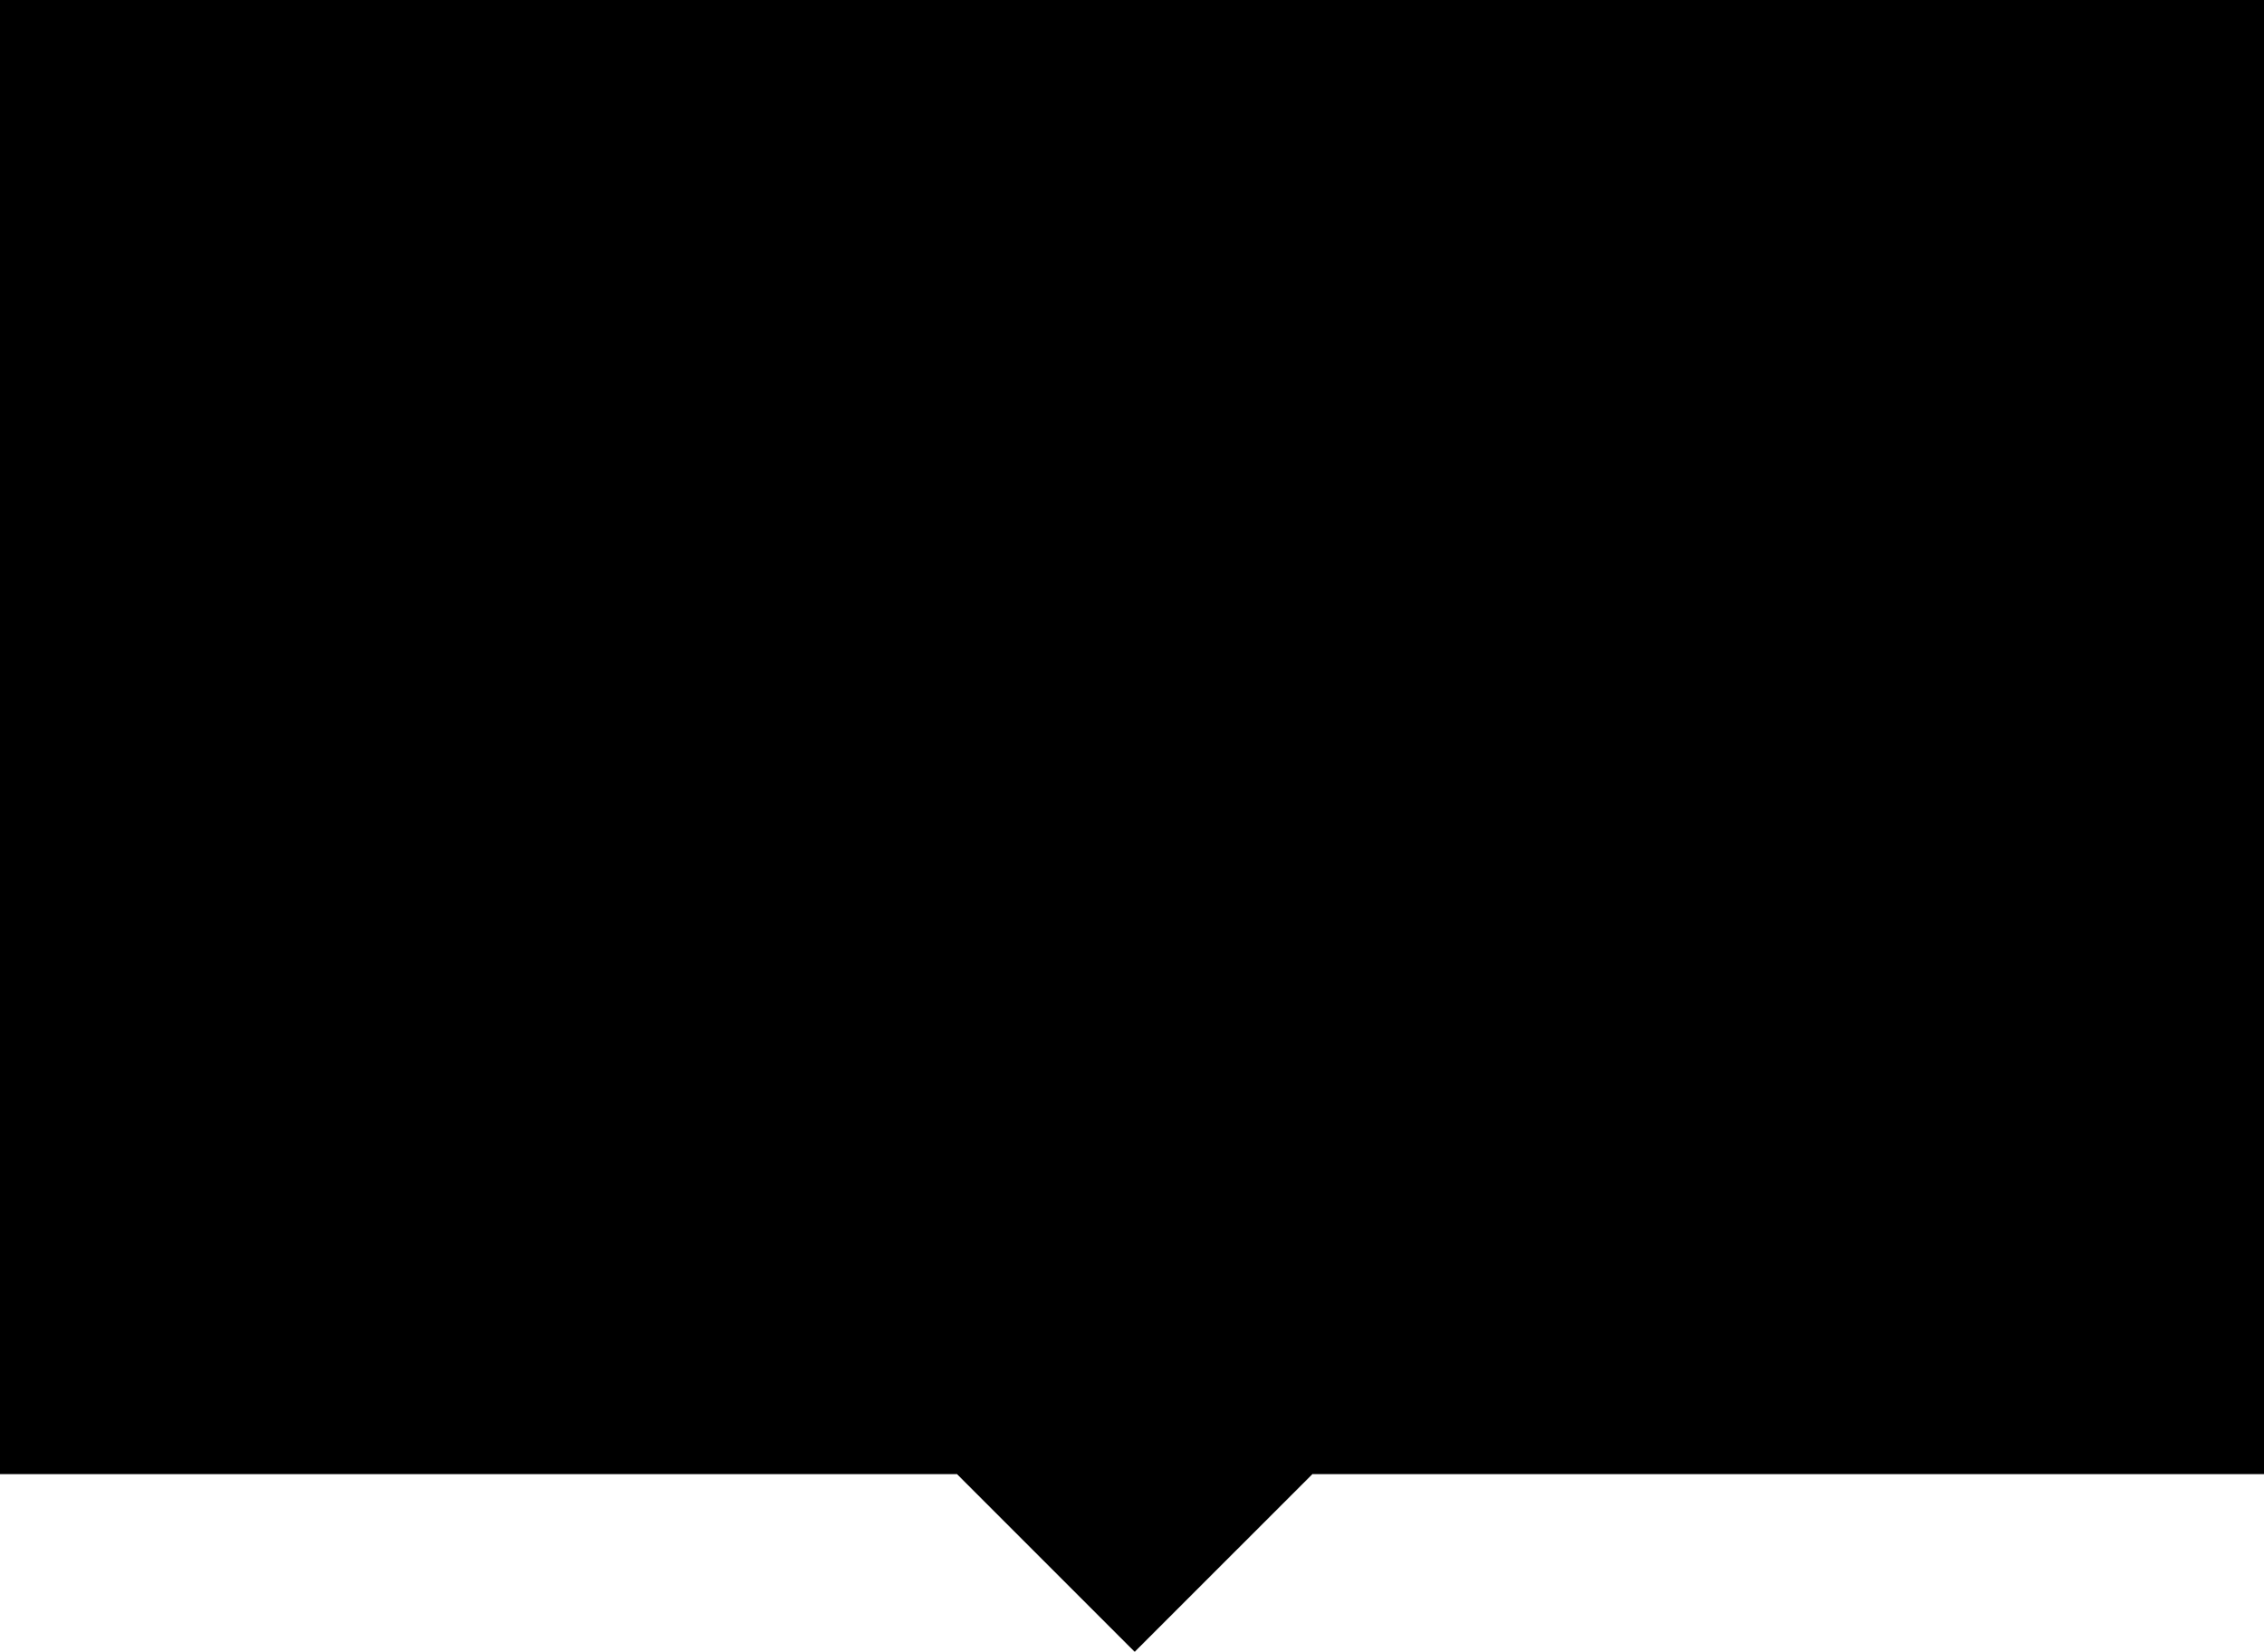
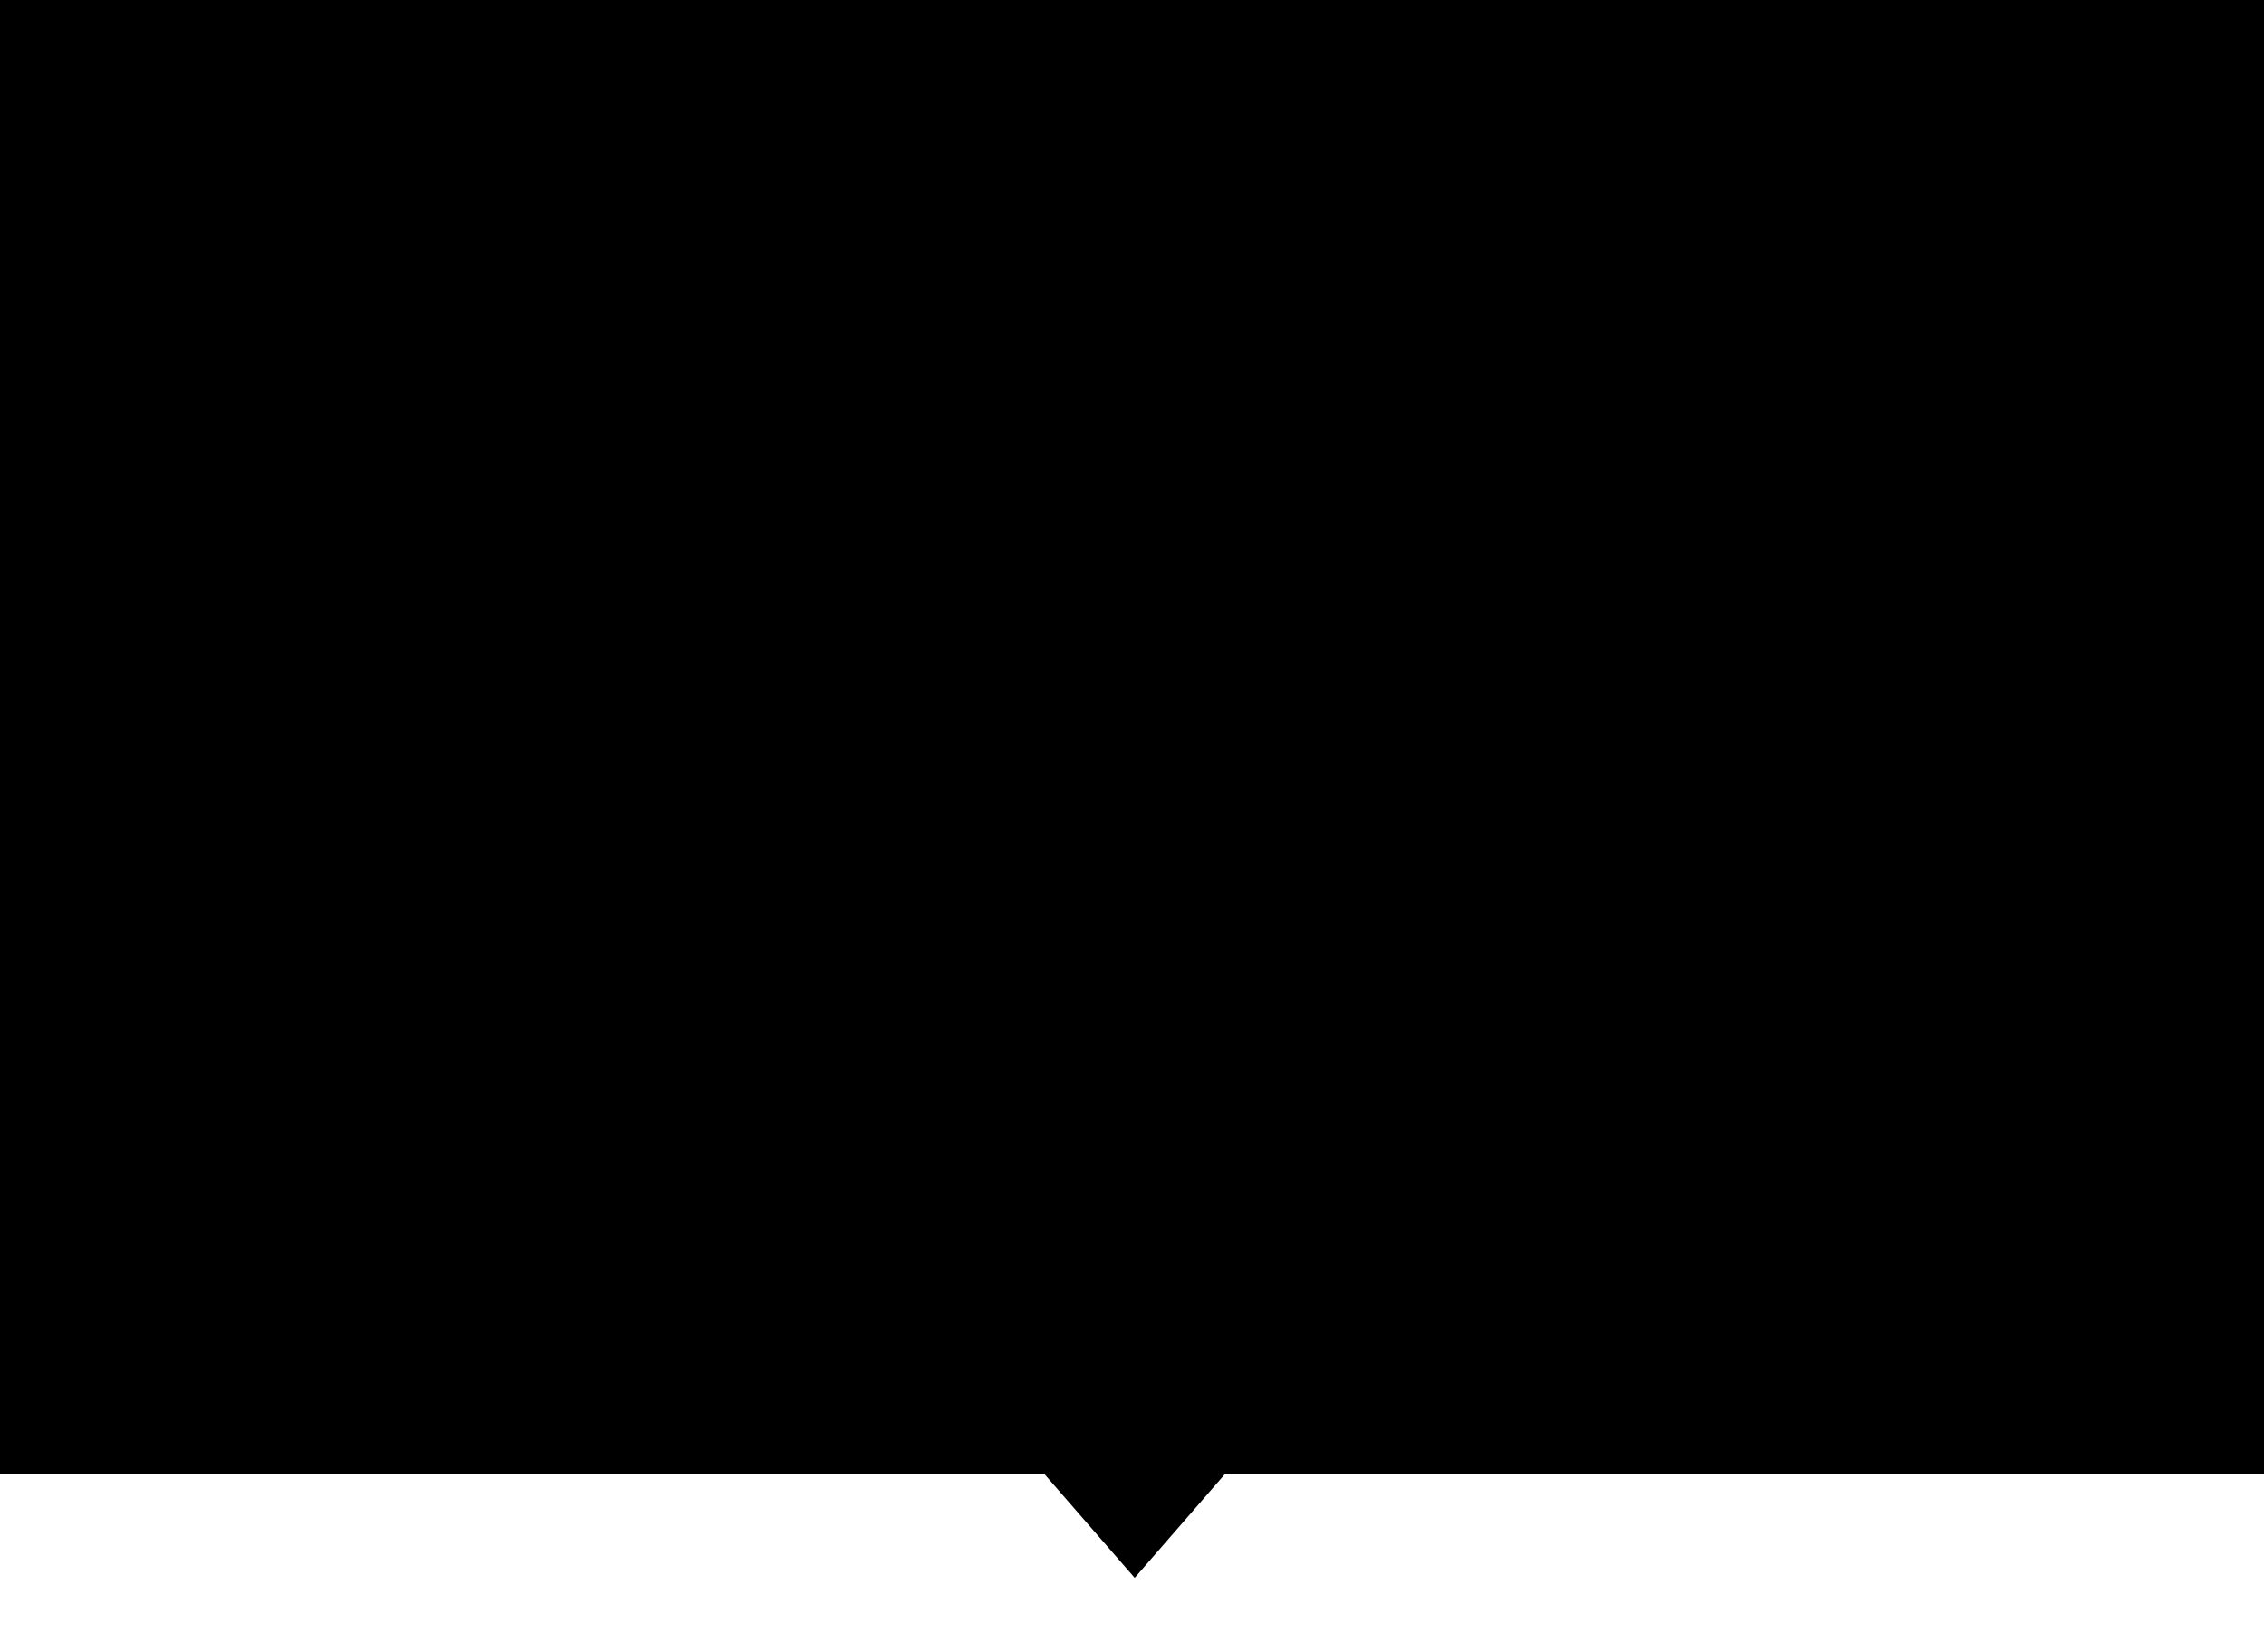
<svg xmlns="http://www.w3.org/2000/svg" width="210.5mm" height="153.566mm" viewBox="0 0 210.5 153.566" version="1.1" id="svg5">
  <defs id="defs2" />
  <g id="layer1" transform="translate(0.5)">
-     <path id="rect61" style="fill:#000000;stroke:#000000;stroke-width:1;stroke-dasharray:none;stroke-opacity:1" d="m 0,0 v 136.545 h 88.686 l 16.314,16.314 16.315,-16.314 H 210 V 0 Z" />
+     <path id="rect61" style="fill:#000000;stroke:#000000;stroke-width:1;stroke-dasharray:none;stroke-opacity:1" d="m 0,0 v 136.545 h 96.843 l 8.157,9.381 8.157,-9.381 H 210 V 0 Z" />
  </g>
</svg>
